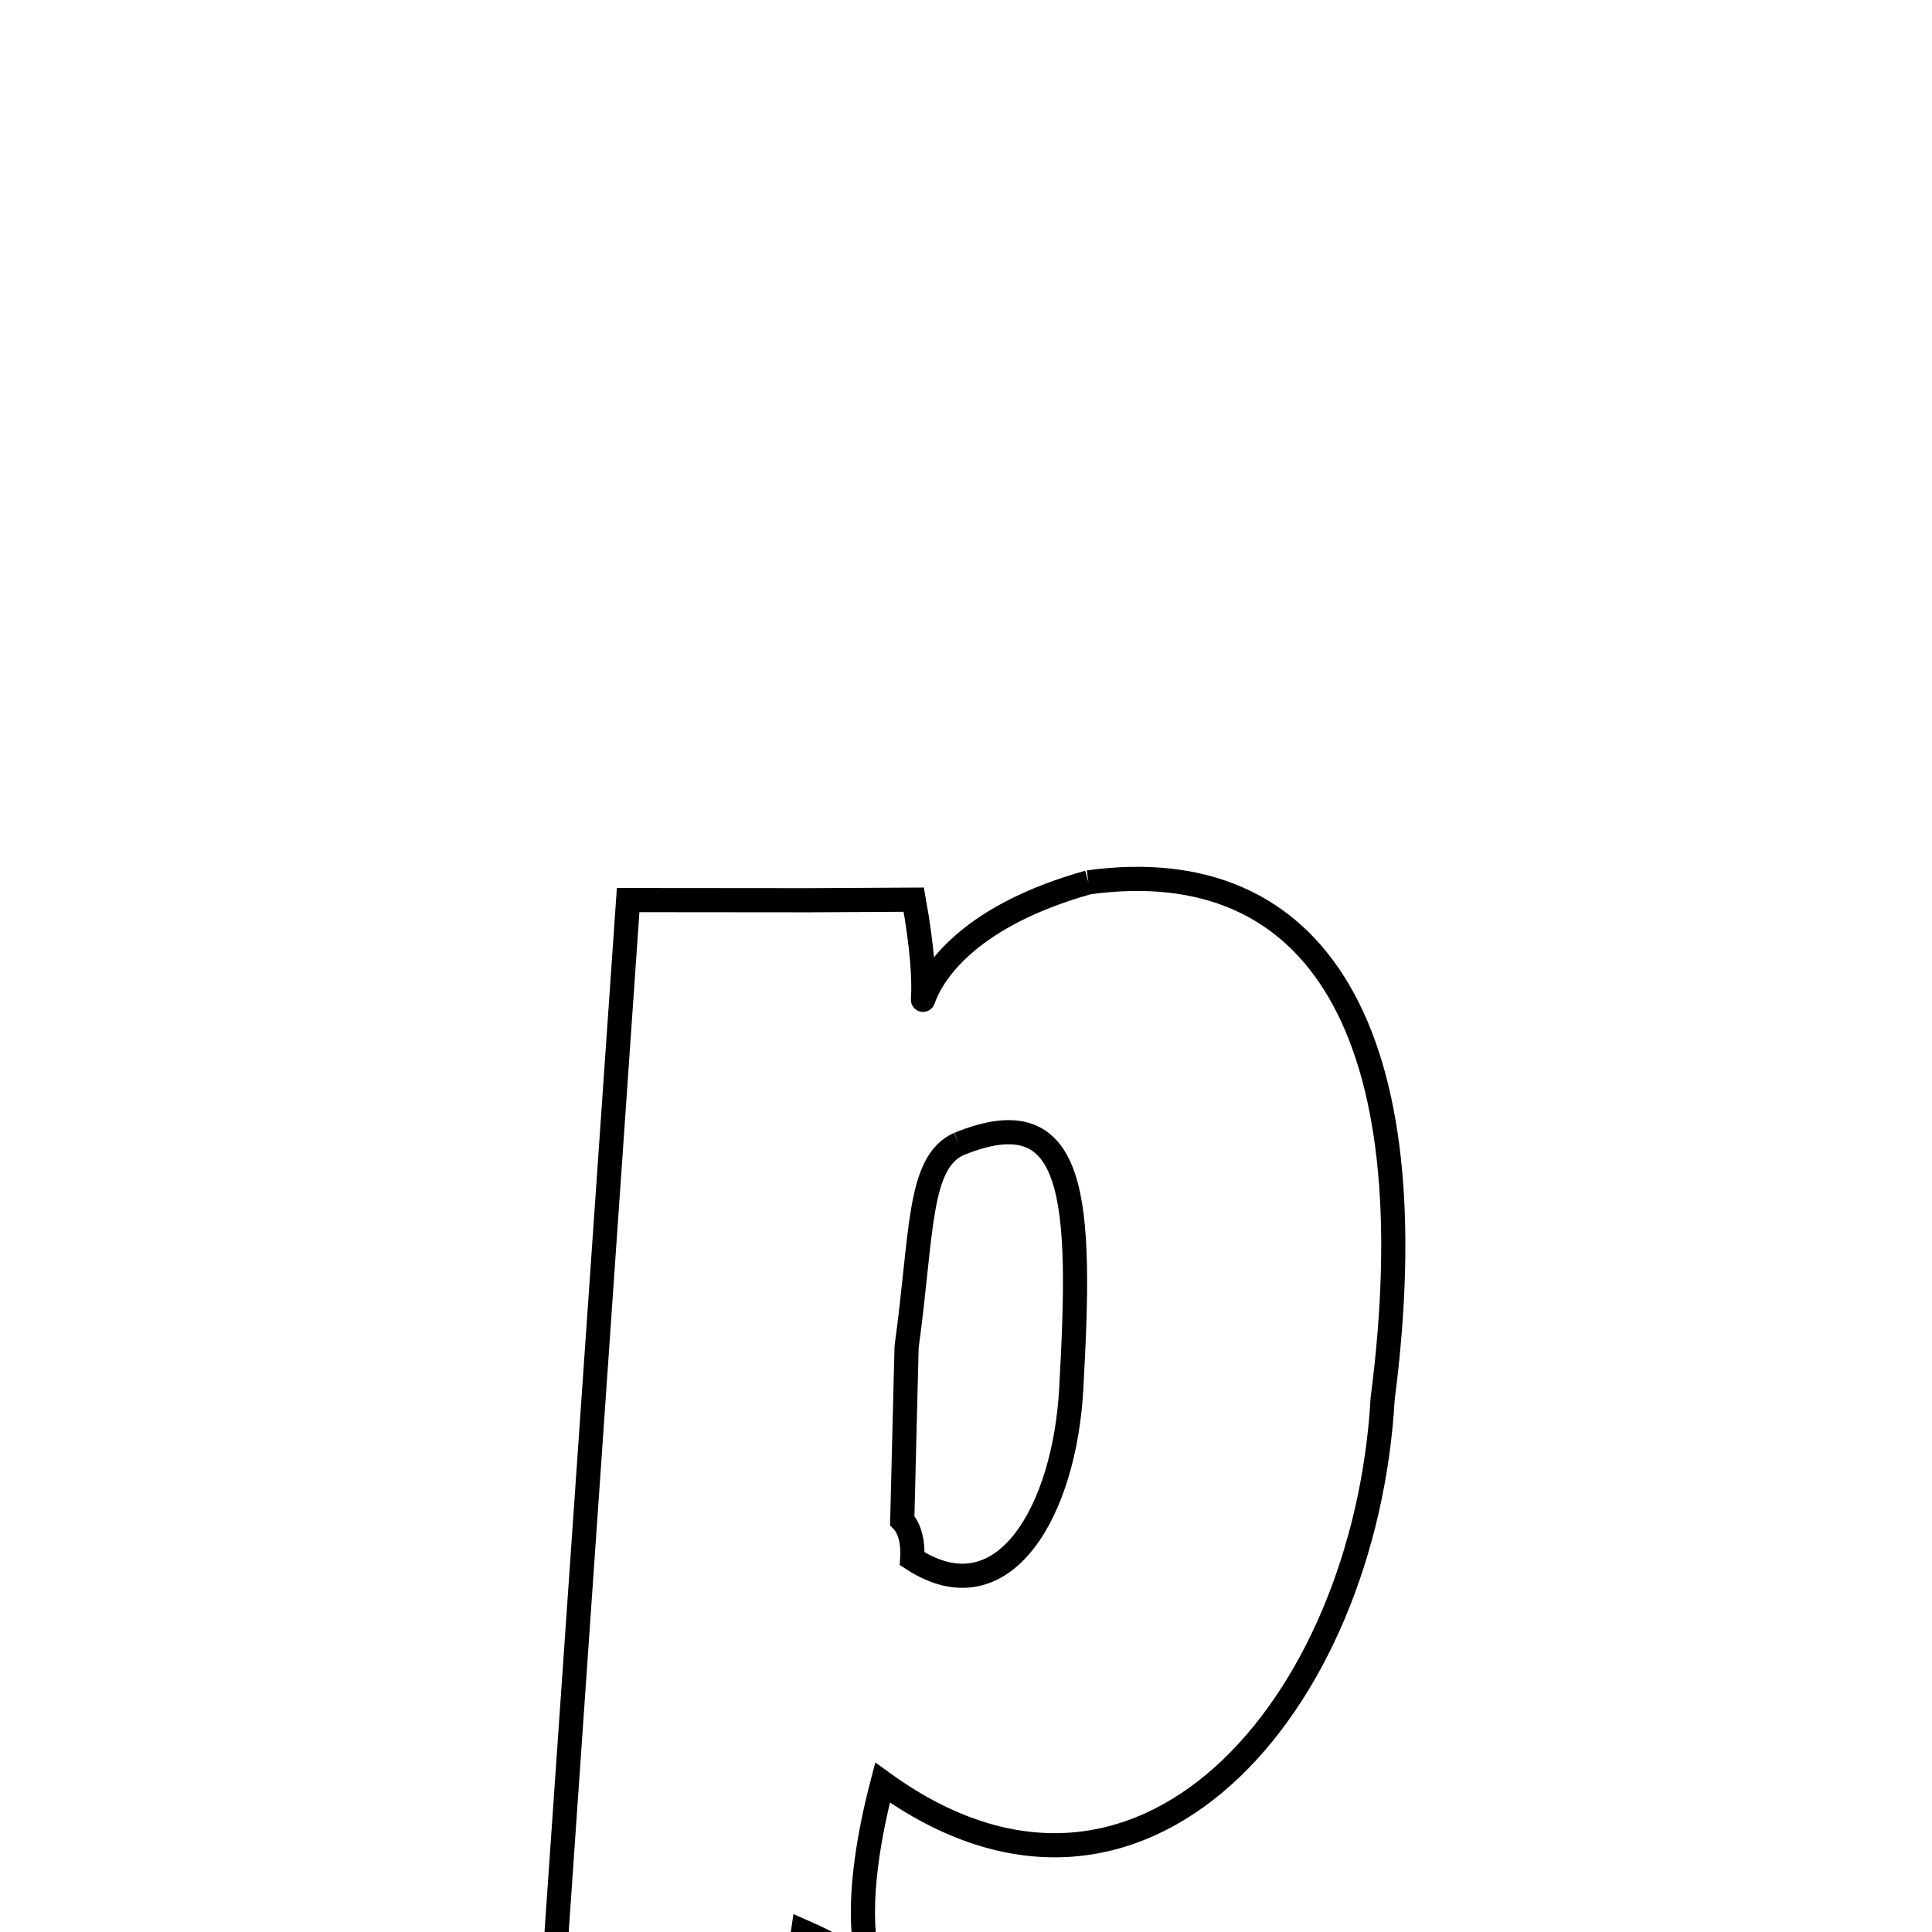
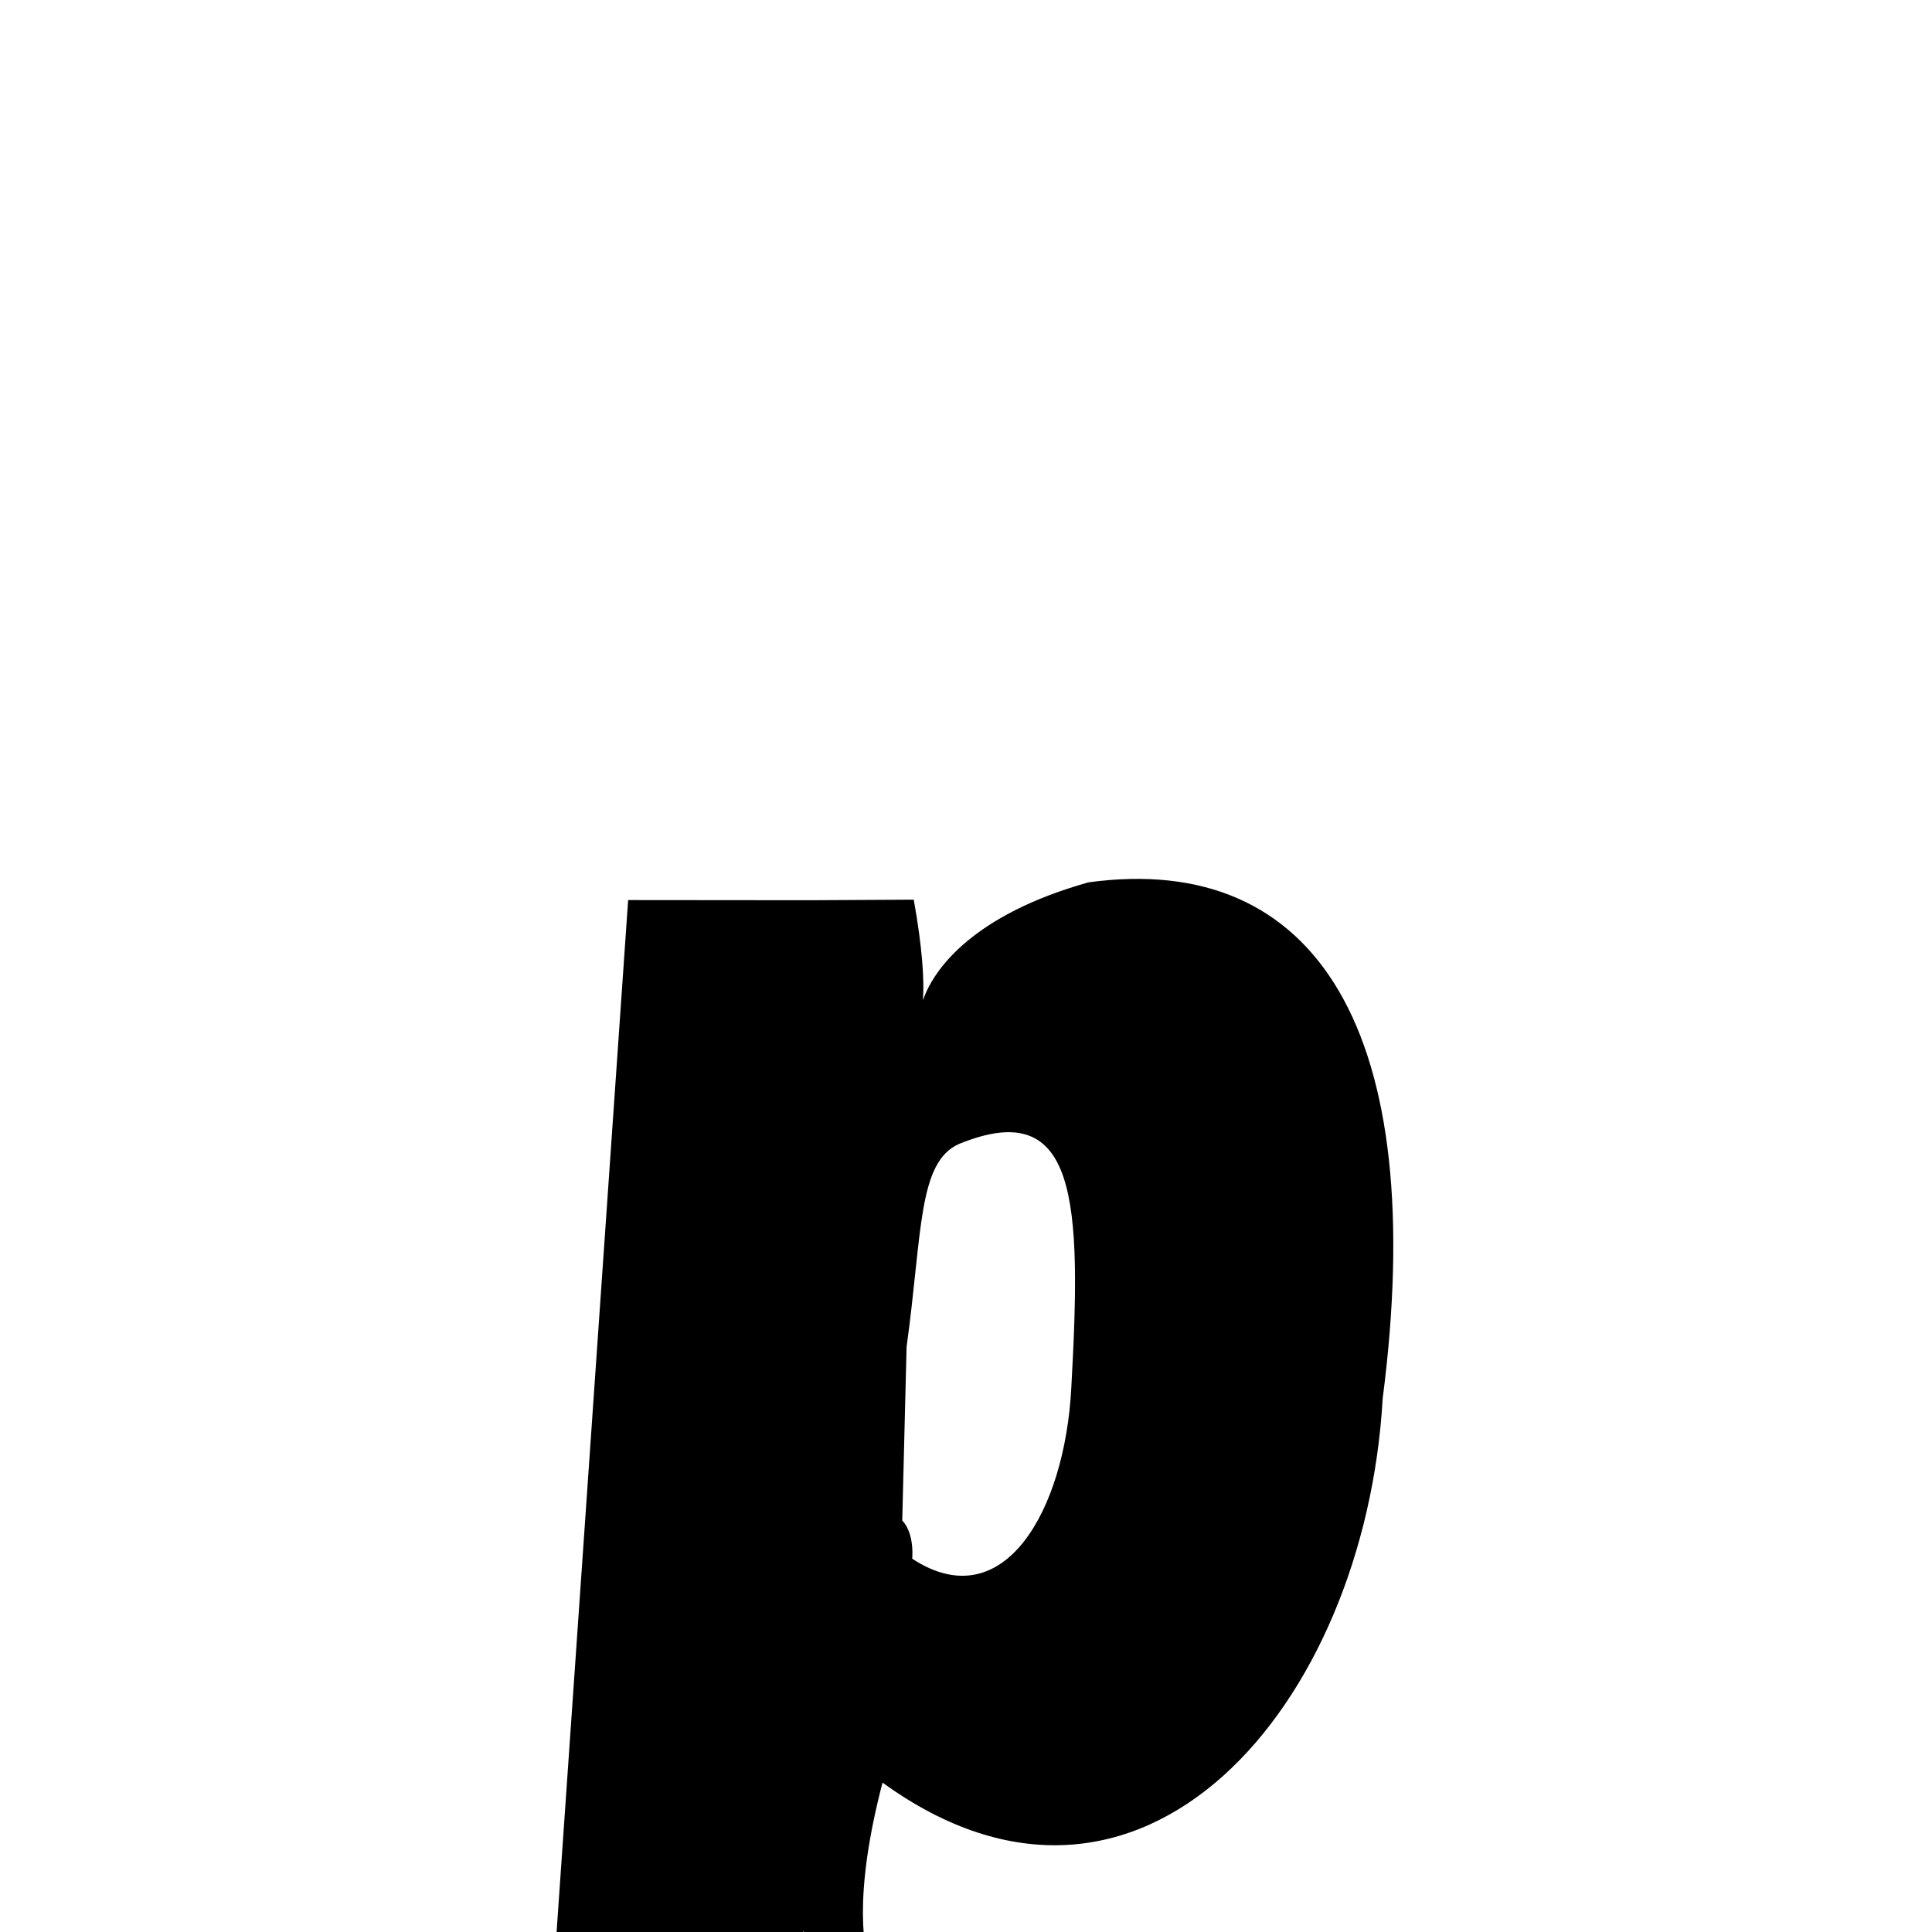
<svg xmlns="http://www.w3.org/2000/svg" width="50px" height="50px" style="-ms-transform: rotate(360deg); -webkit-transform: rotate(360deg); transform: rotate(360deg);" preserveAspectRatio="xMidYMid meet" viewBox="0 0 24 24">
-   <path d="M 13.521 10.961 C 16.362 10.572 17.764 12.823 17.176 17.374 C 16.959 21.181 14.178 24.476 10.963 22.144 C 10.198 25.072 11.636 24.717 9.976 23.993 L 9.25 28.93 L 6.486 30.175 L 7.803 11.181 L 10.055 11.183 L 11.351 11.176 C 11.8 13.673 10.607 11.778 13.521 10.961 M 11.912 14.211 C 11.4 14.44 11.458 15.317 11.262 16.731 L 11.208 18.889 C 11.289 18.971 11.347 19.137 11.332 19.363 C 12.471 20.109 13.229 18.761 13.308 17.241 C 13.437 14.922 13.391 13.607 11.912 14.211 " fill="none" stroke="black" stroke-width="0.3" />
+   <path d="M 13.521 10.961 C 16.362 10.572 17.764 12.823 17.176 17.374 C 16.959 21.181 14.178 24.476 10.963 22.144 C 10.198 25.072 11.636 24.717 9.976 23.993 L 9.25 28.93 L 6.486 30.175 L 7.803 11.181 L 10.055 11.183 L 11.351 11.176 C 11.8 13.673 10.607 11.778 13.521 10.961 M 11.912 14.211 C 11.4 14.44 11.458 15.317 11.262 16.731 L 11.208 18.889 C 11.289 18.971 11.347 19.137 11.332 19.363 C 12.471 20.109 13.229 18.761 13.308 17.241 C 13.437 14.922 13.391 13.607 11.912 14.211 " stroke-width="1.0" fill="rgb(0, 0, 0)" opacity="1.0" />
</svg>
